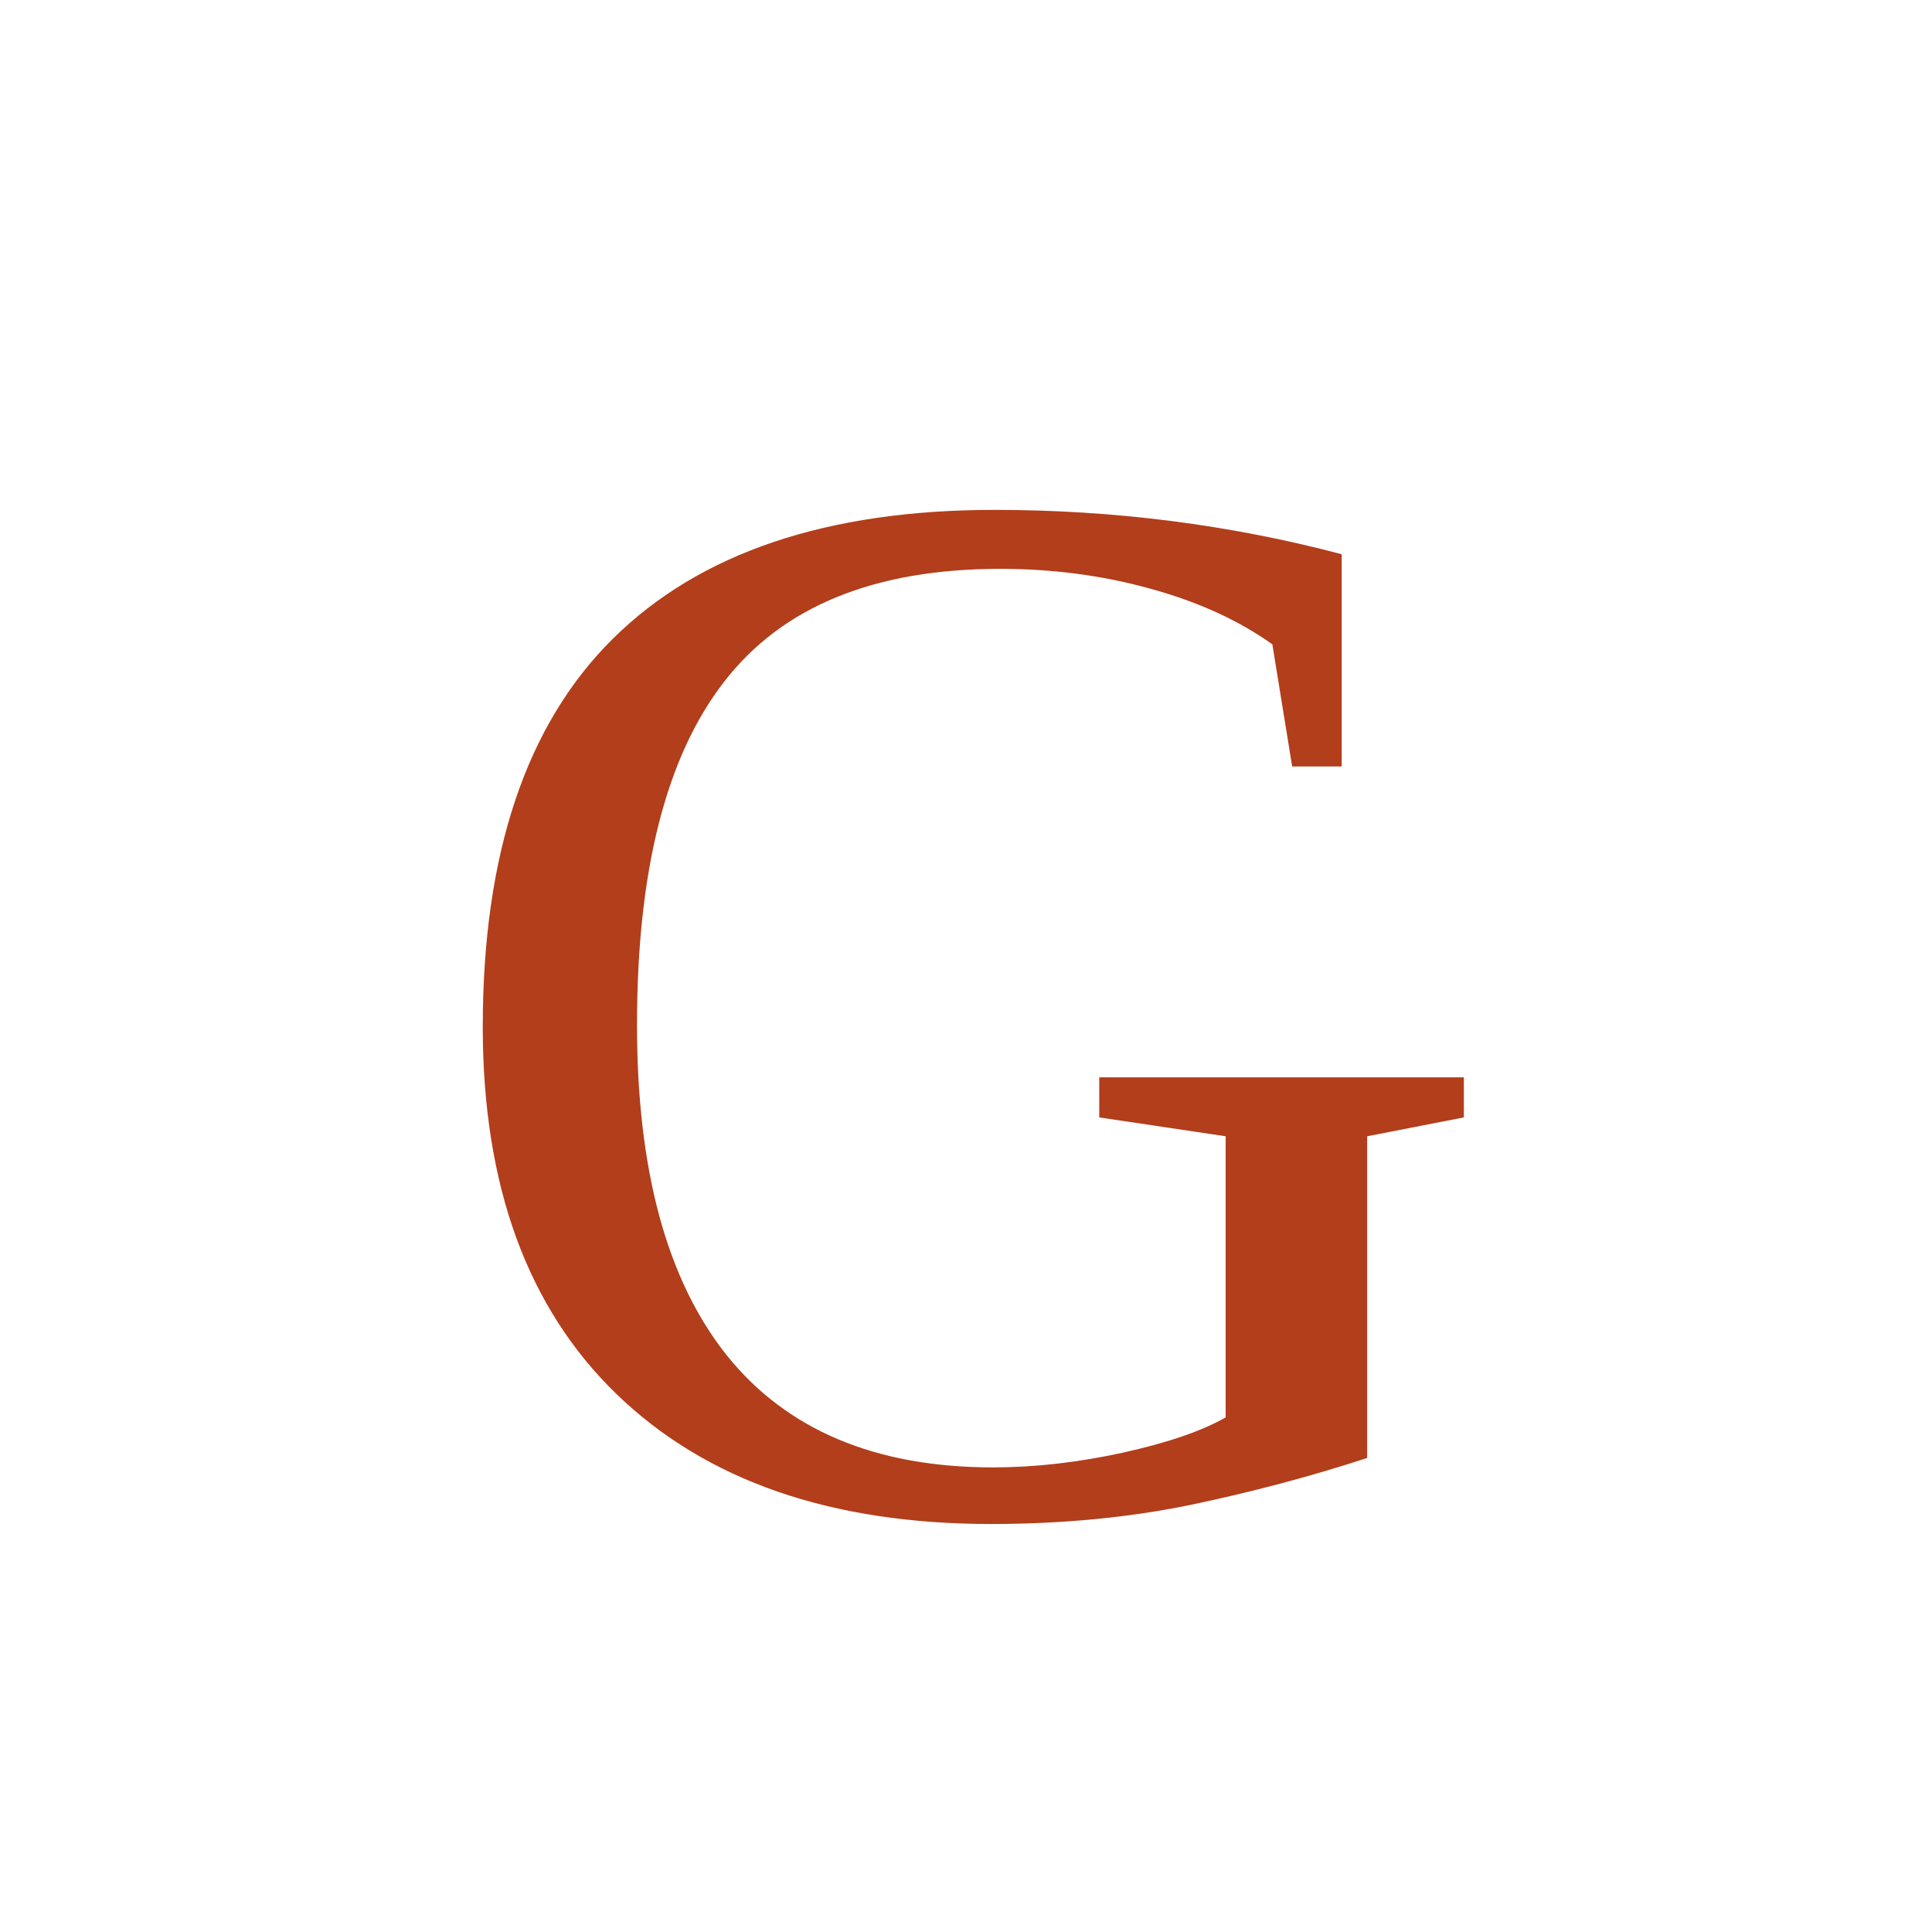
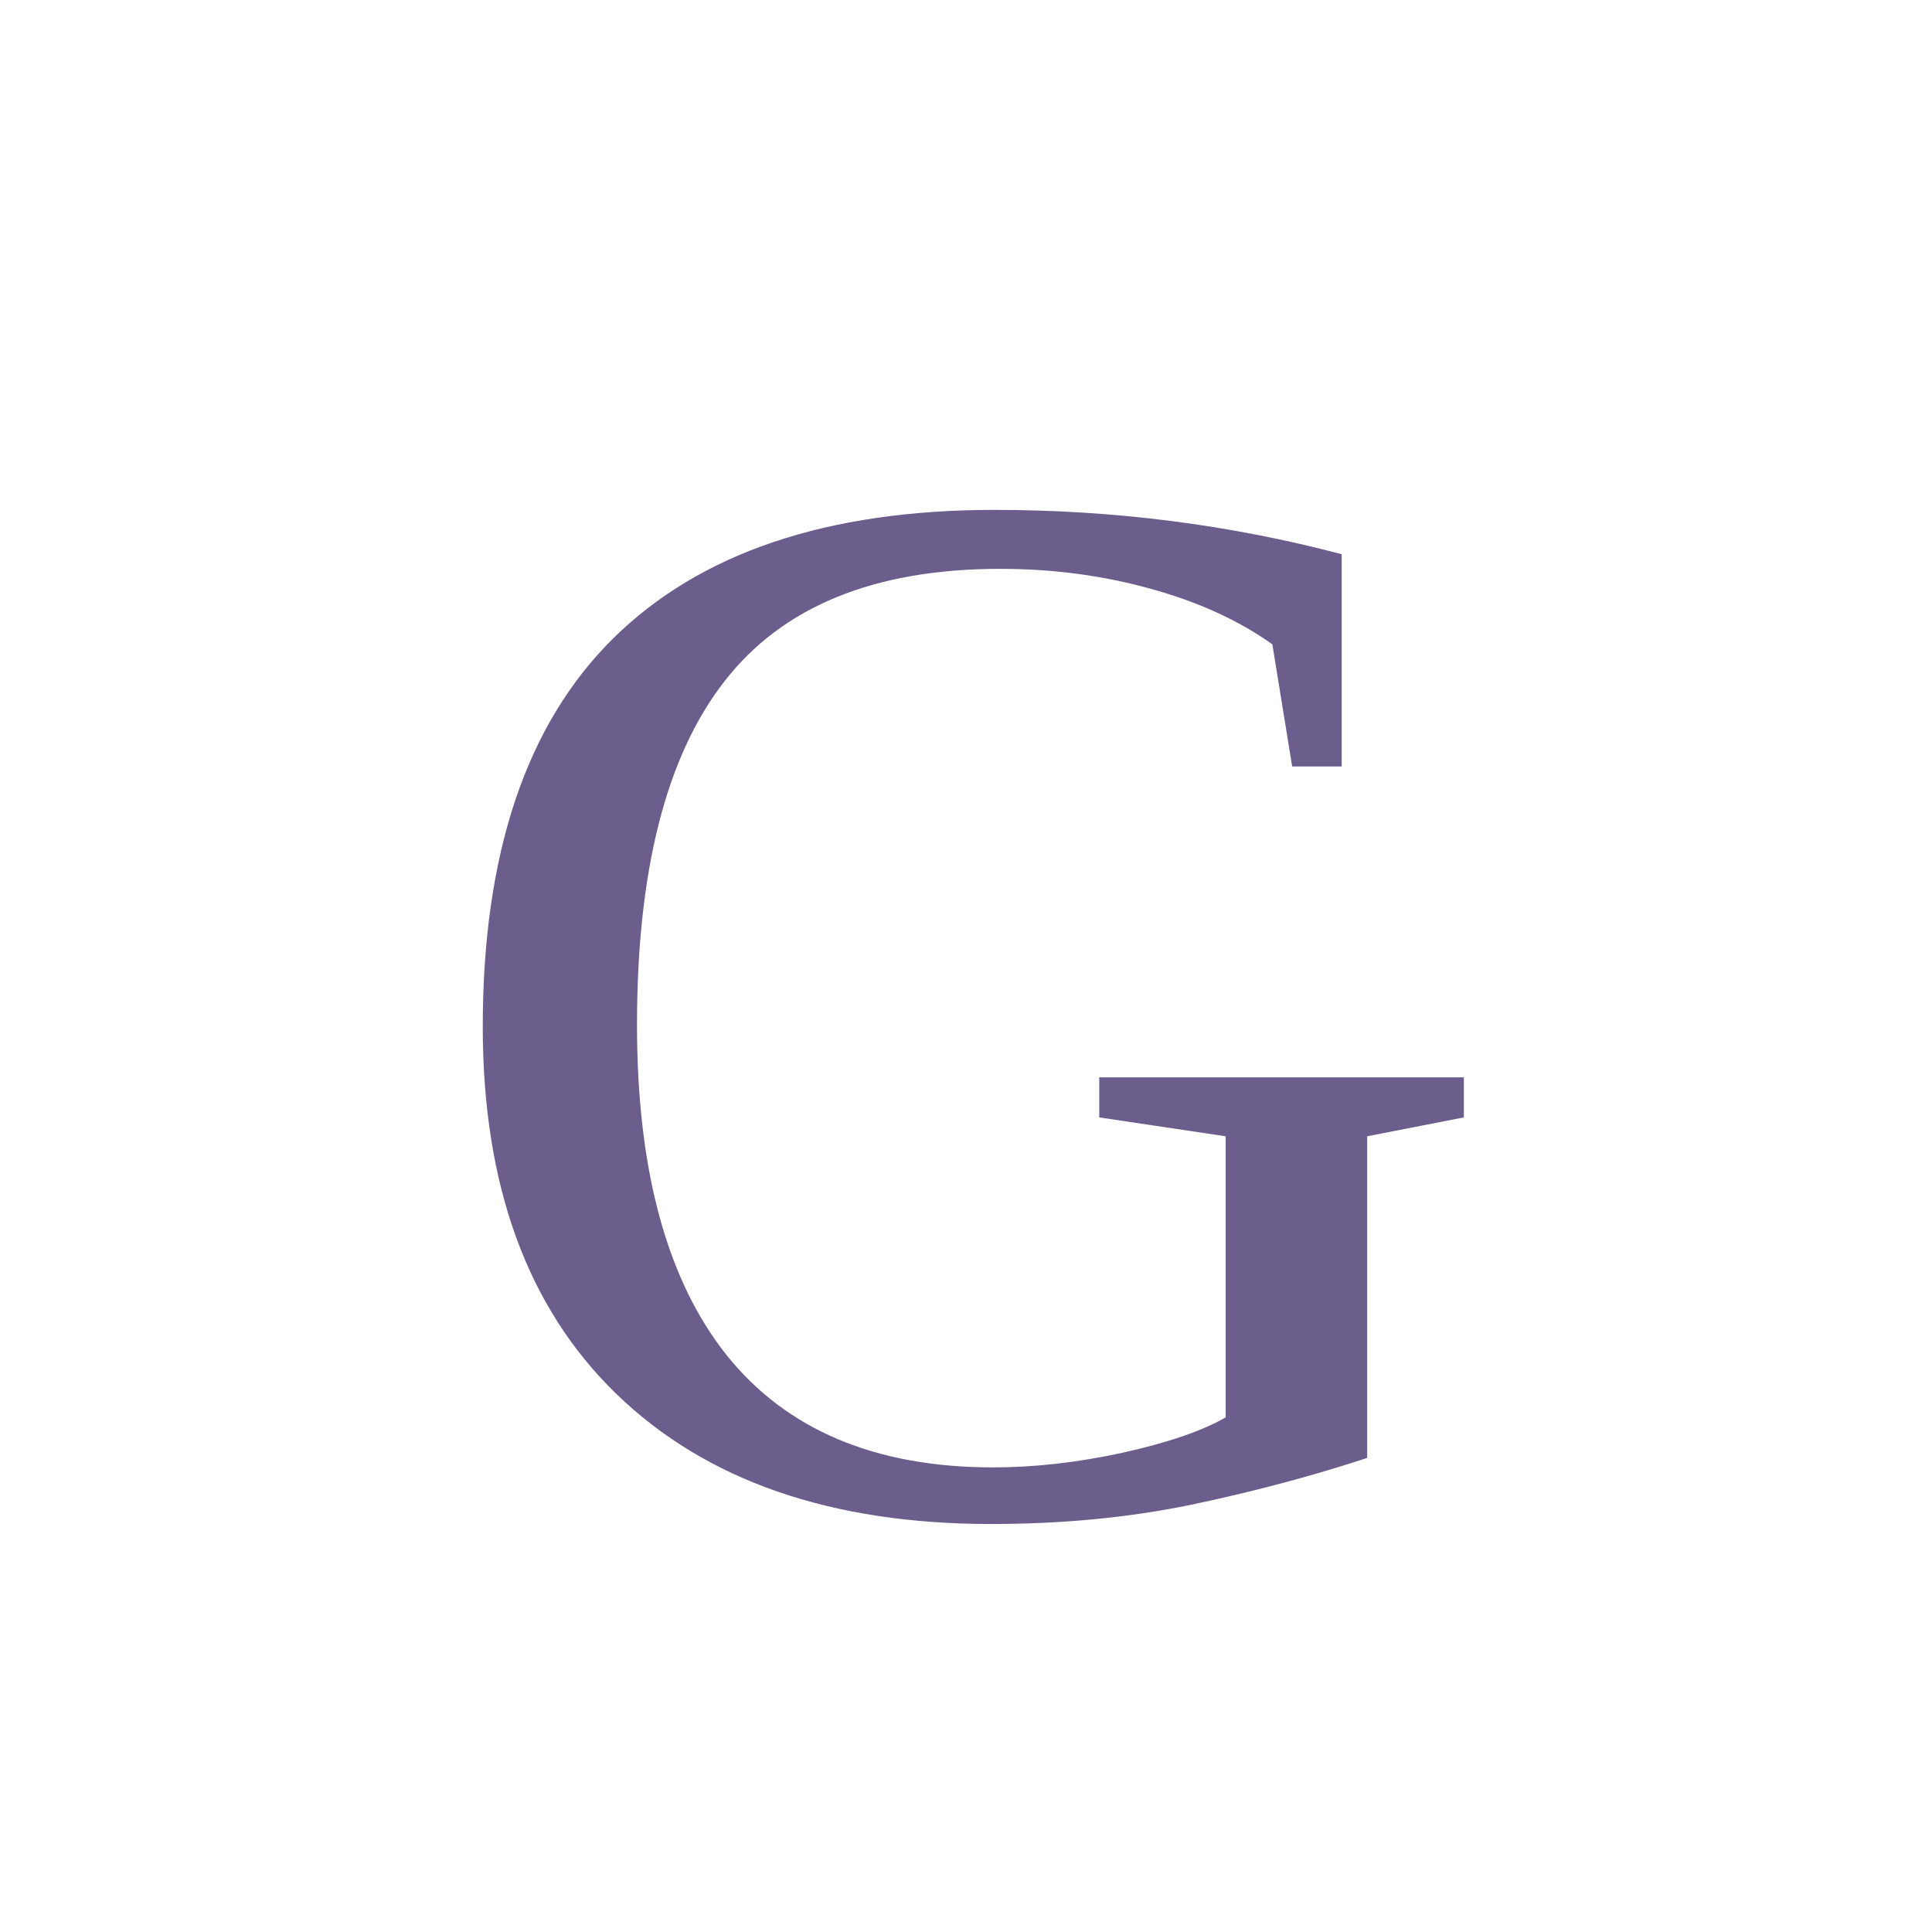
<svg xmlns="http://www.w3.org/2000/svg" viewBox="0 0 64 64">
-   <style>text{fill:#b23e1b}@media(prefers-color-scheme:dark){text{fill:#eb886a}}</style>
+   <style>text{fill:#6b5d8c}@media(prefers-color-scheme:dark){text{fill:#a89bc8}}</style>
  <text x="32" y="50" text-anchor="middle" font-family="Newsreader,Georgia,'Times New Roman',serif" font-size="50" font-weight="500">G</text>
</svg>
